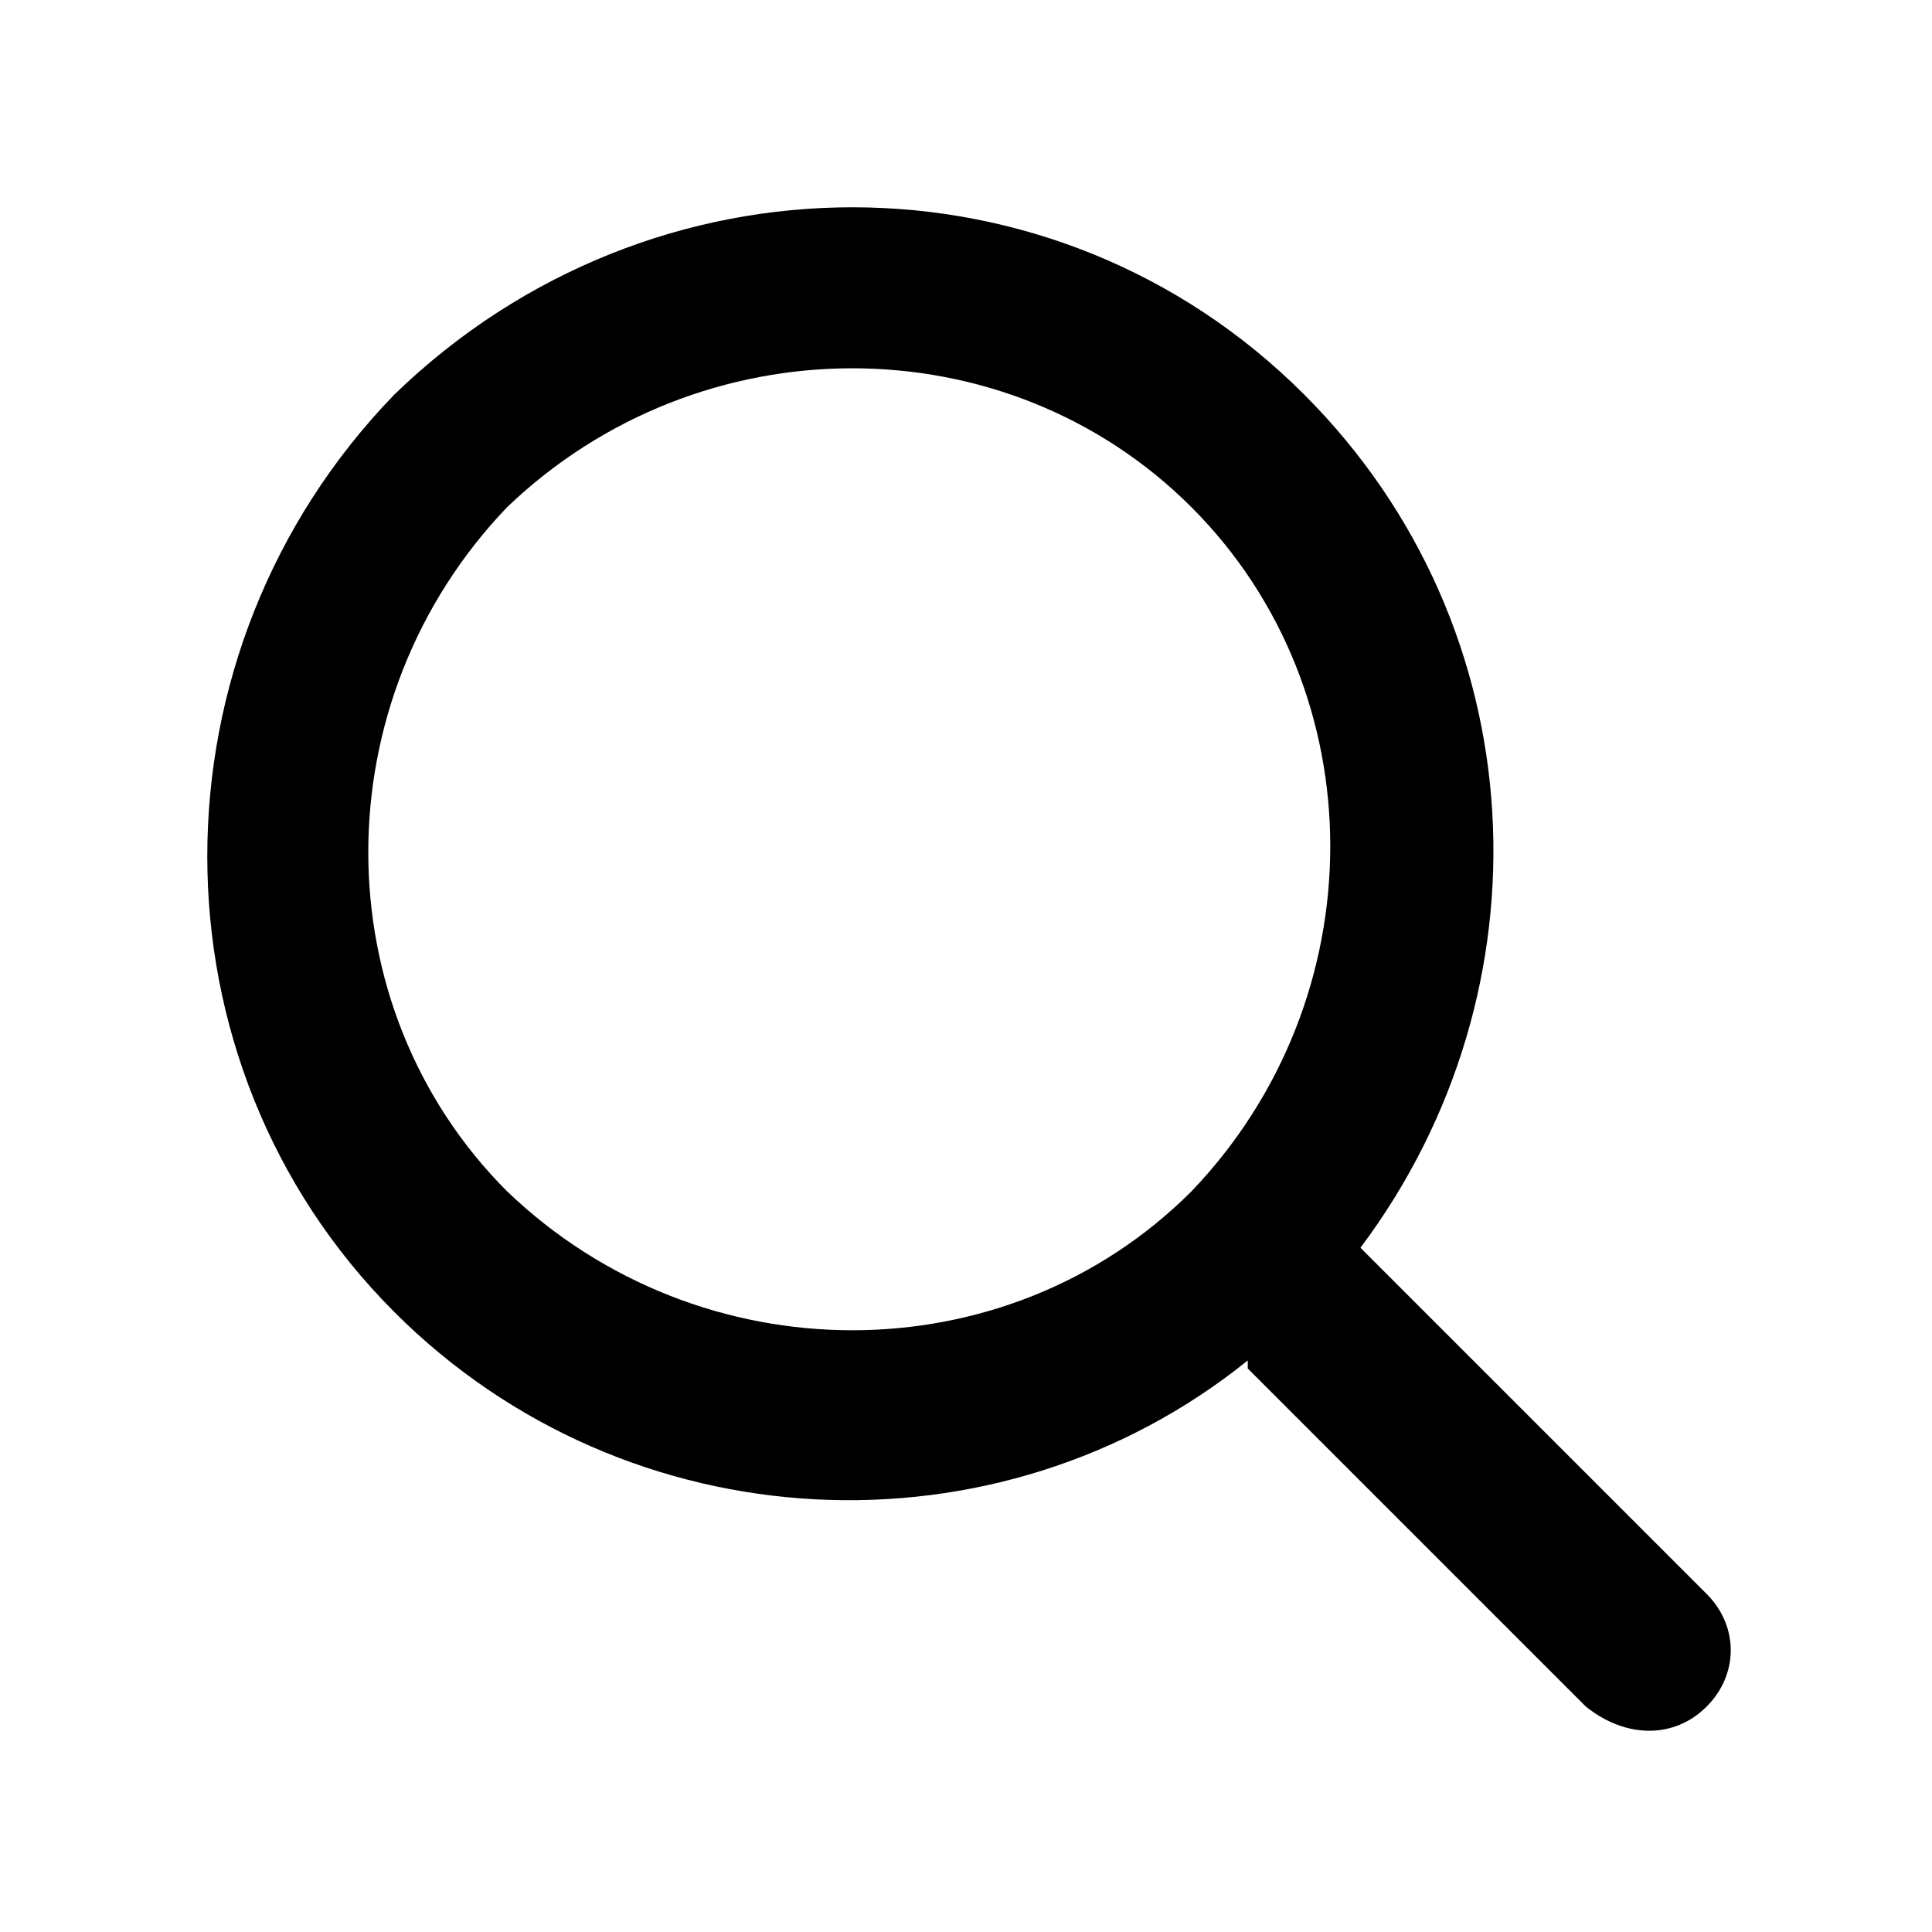
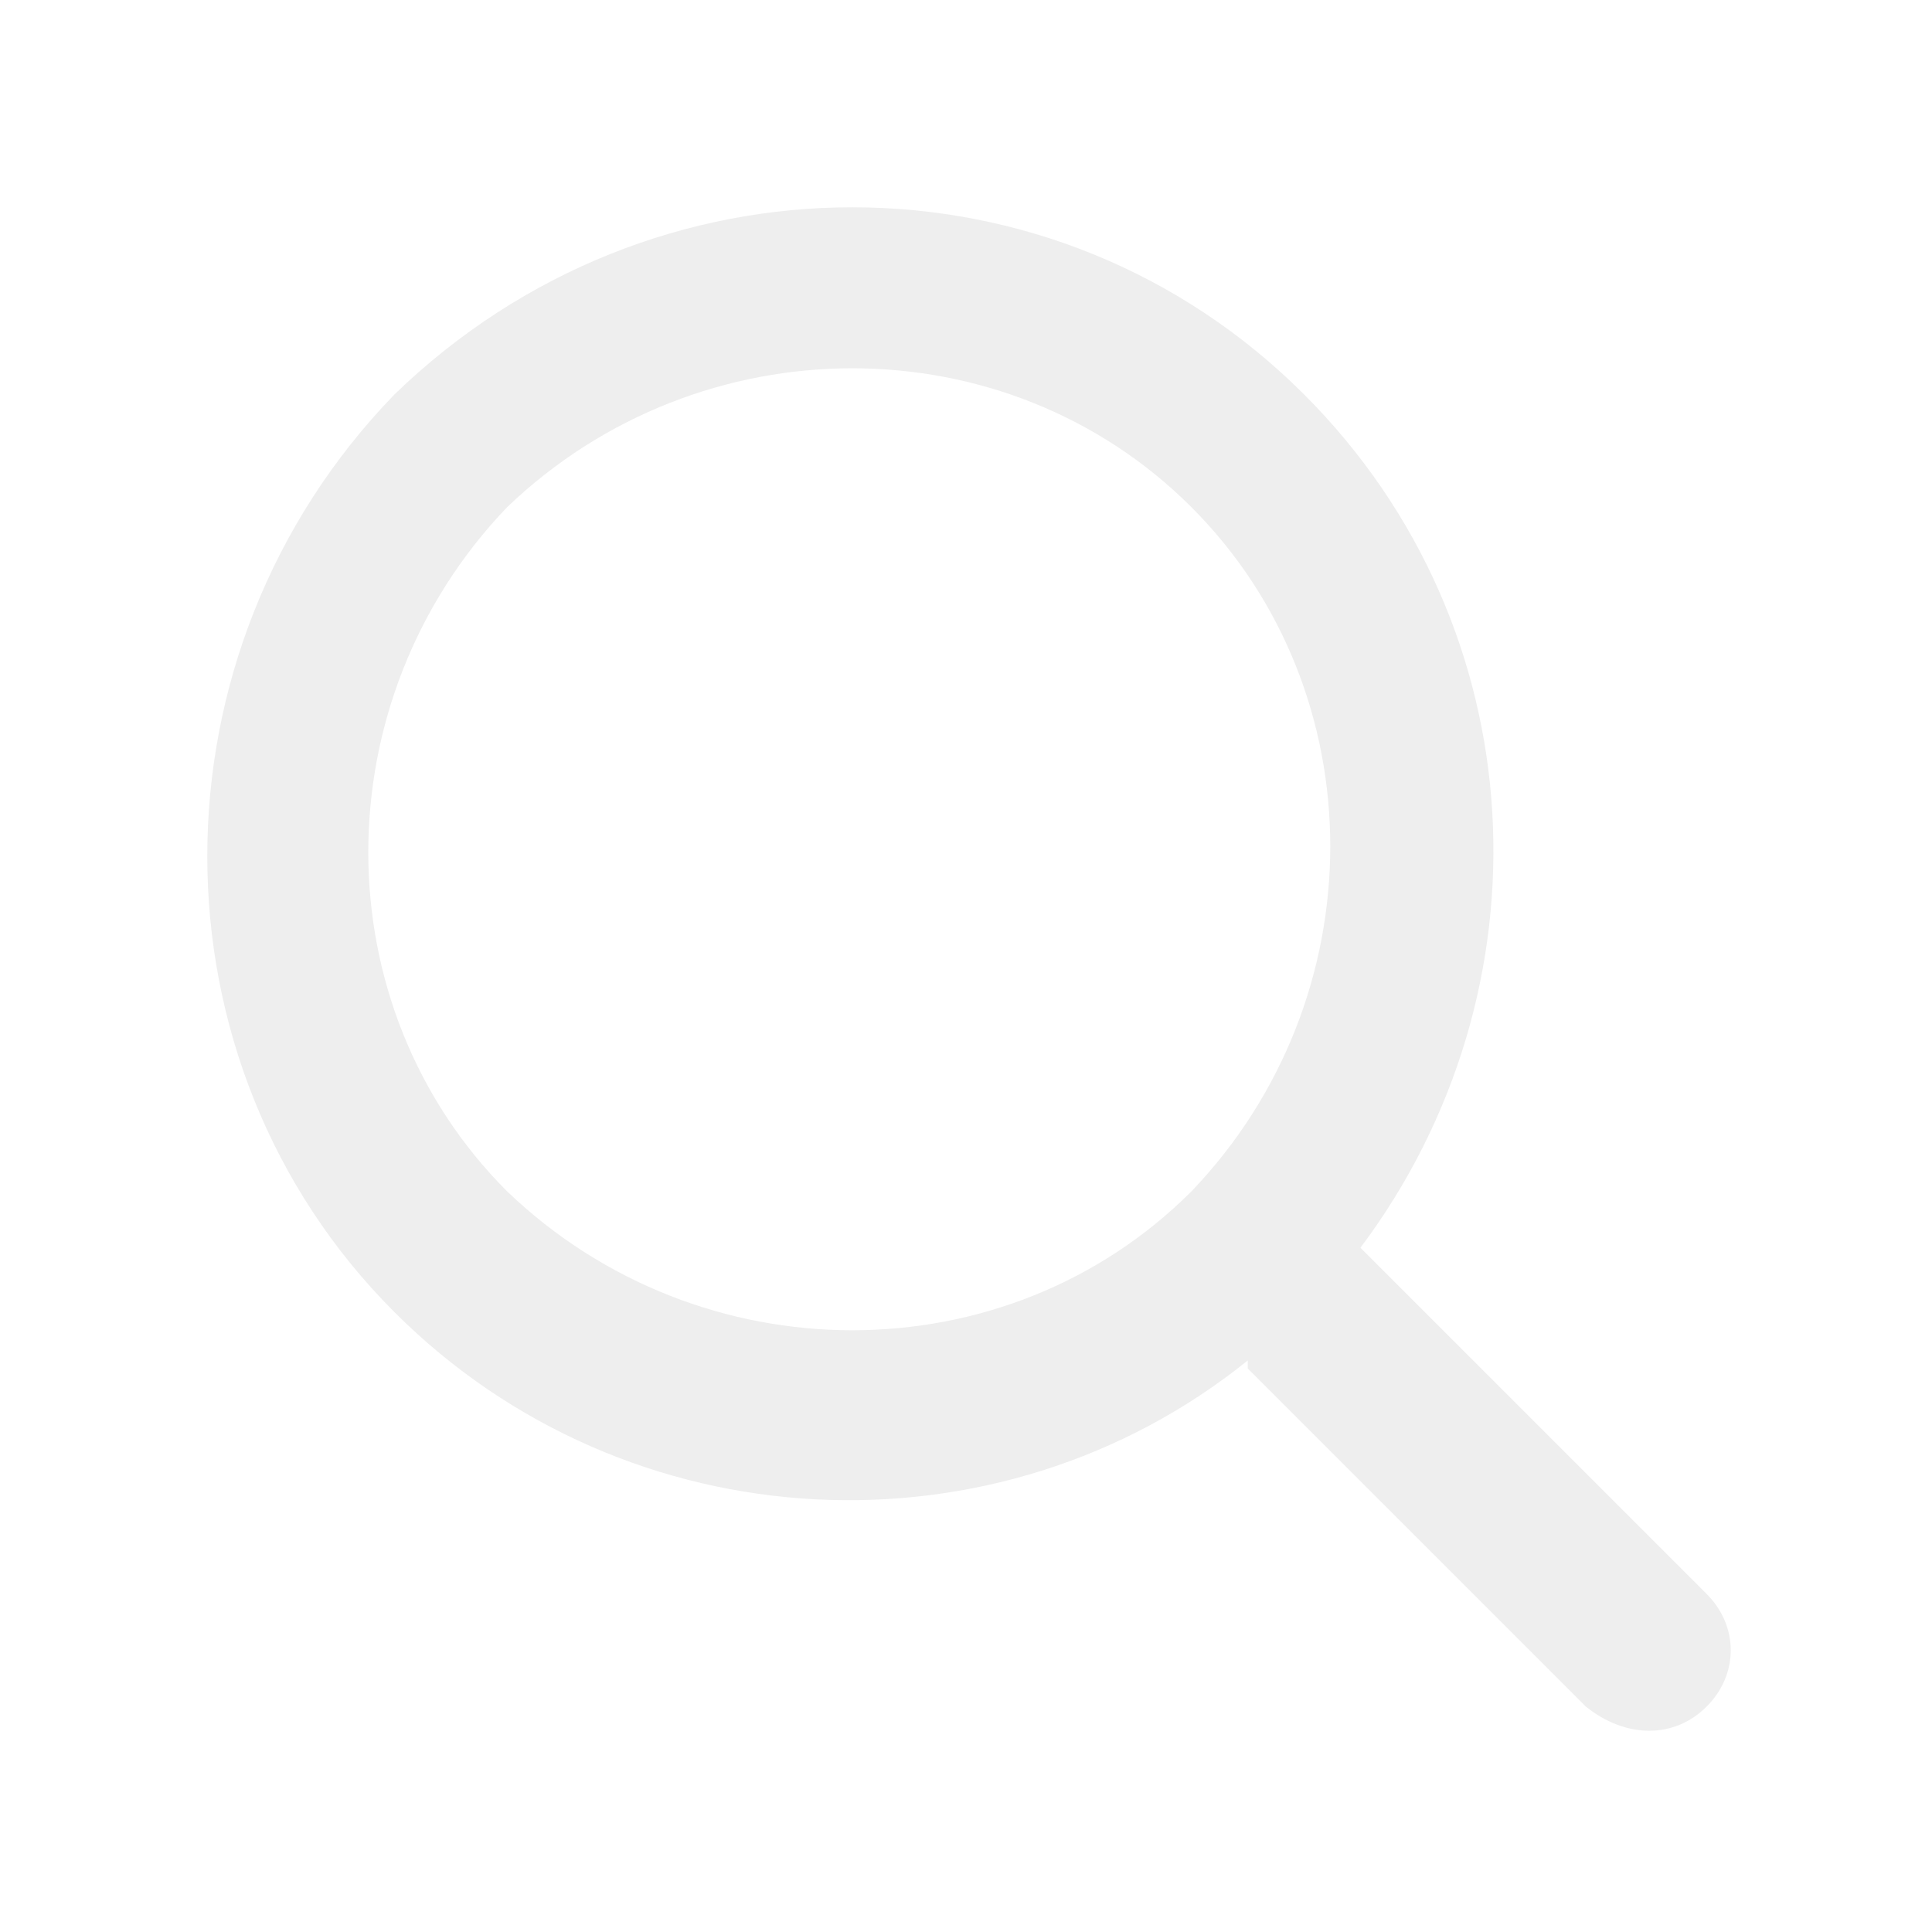
<svg xmlns="http://www.w3.org/2000/svg" viewBox="0 0 24 24" width="24" height="24">
-   <path d="M16.9,15.5c2.4-3.2,2.2-7.7-0.7-10.6c-3.1-3.1-8.1-3.1-11.3,0c-3.1,3.2-3.1,8.3,0,11.4     c2.9,2.9,7.5,3.1,10.6,0.6c0,0.1,0,0.1,0,0.1l4.2,4.2c0.5,0.4,1.1,0.4,1.5,0c0.4-0.4,0.4-1,0-1.4L16.9,15.5     C16.9,15.5,16.9,15.5,16.9,15.5L16.9,15.5z M14.8,6.3c2.3,2.3,2.3,6.1,0,8.5c-2.3,2.3-6.1,2.3-8.5,0C4,12.5,4,8.7,6.3,6.3     C8.7,4,12.5,4,14.8,6.3z" />
+   <path fill="#EEEEEE" d="M16.9,15.5c2.4-3.2,2.2-7.7-0.7-10.6c-3.1-3.1-8.1-3.1-11.3,0c-3.1,3.2-3.1,8.3,0,11.4     c2.9,2.9,7.5,3.1,10.6,0.6c0,0.1,0,0.1,0,0.1l4.2,4.2c0.5,0.4,1.1,0.4,1.5,0c0.4-0.4,0.4-1,0-1.4L16.9,15.5     C16.9,15.5,16.9,15.5,16.9,15.5L16.9,15.5z M14.8,6.3c2.3,2.3,2.3,6.1,0,8.5c-2.3,2.3-6.1,2.3-8.5,0C4,12.5,4,8.7,6.3,6.3     C8.7,4,12.5,4,14.8,6.3z" />
</svg>
